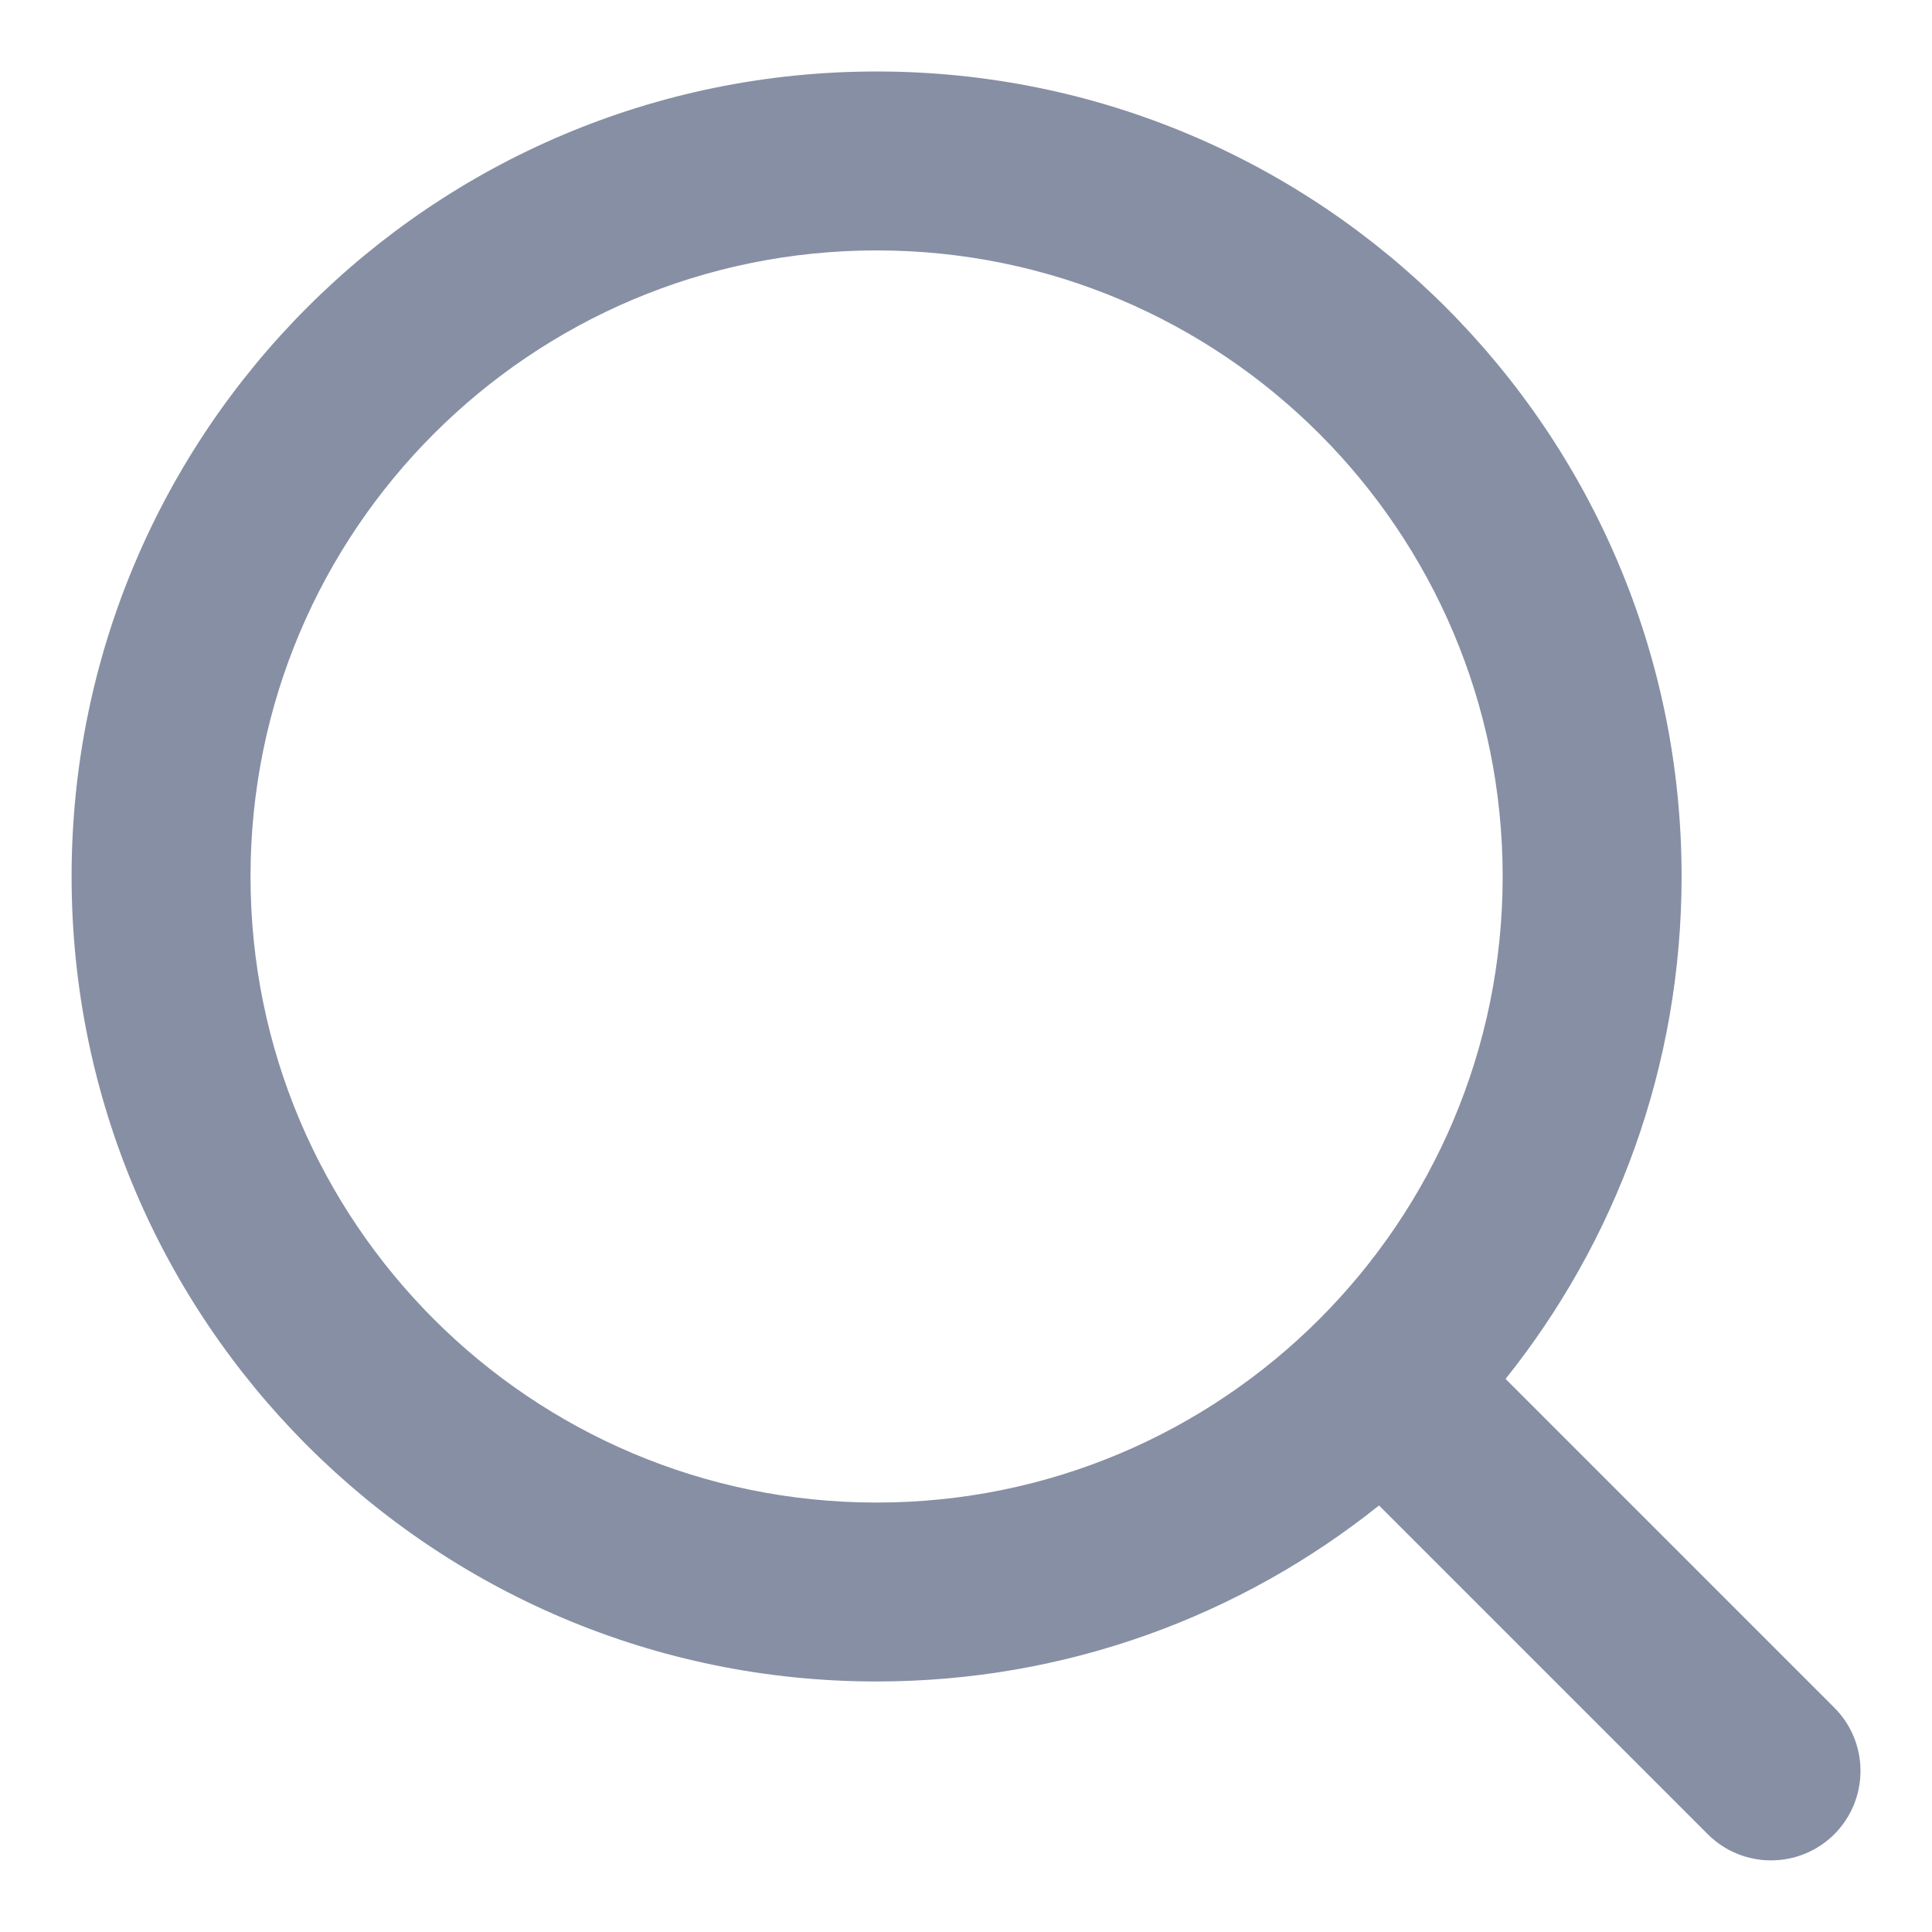
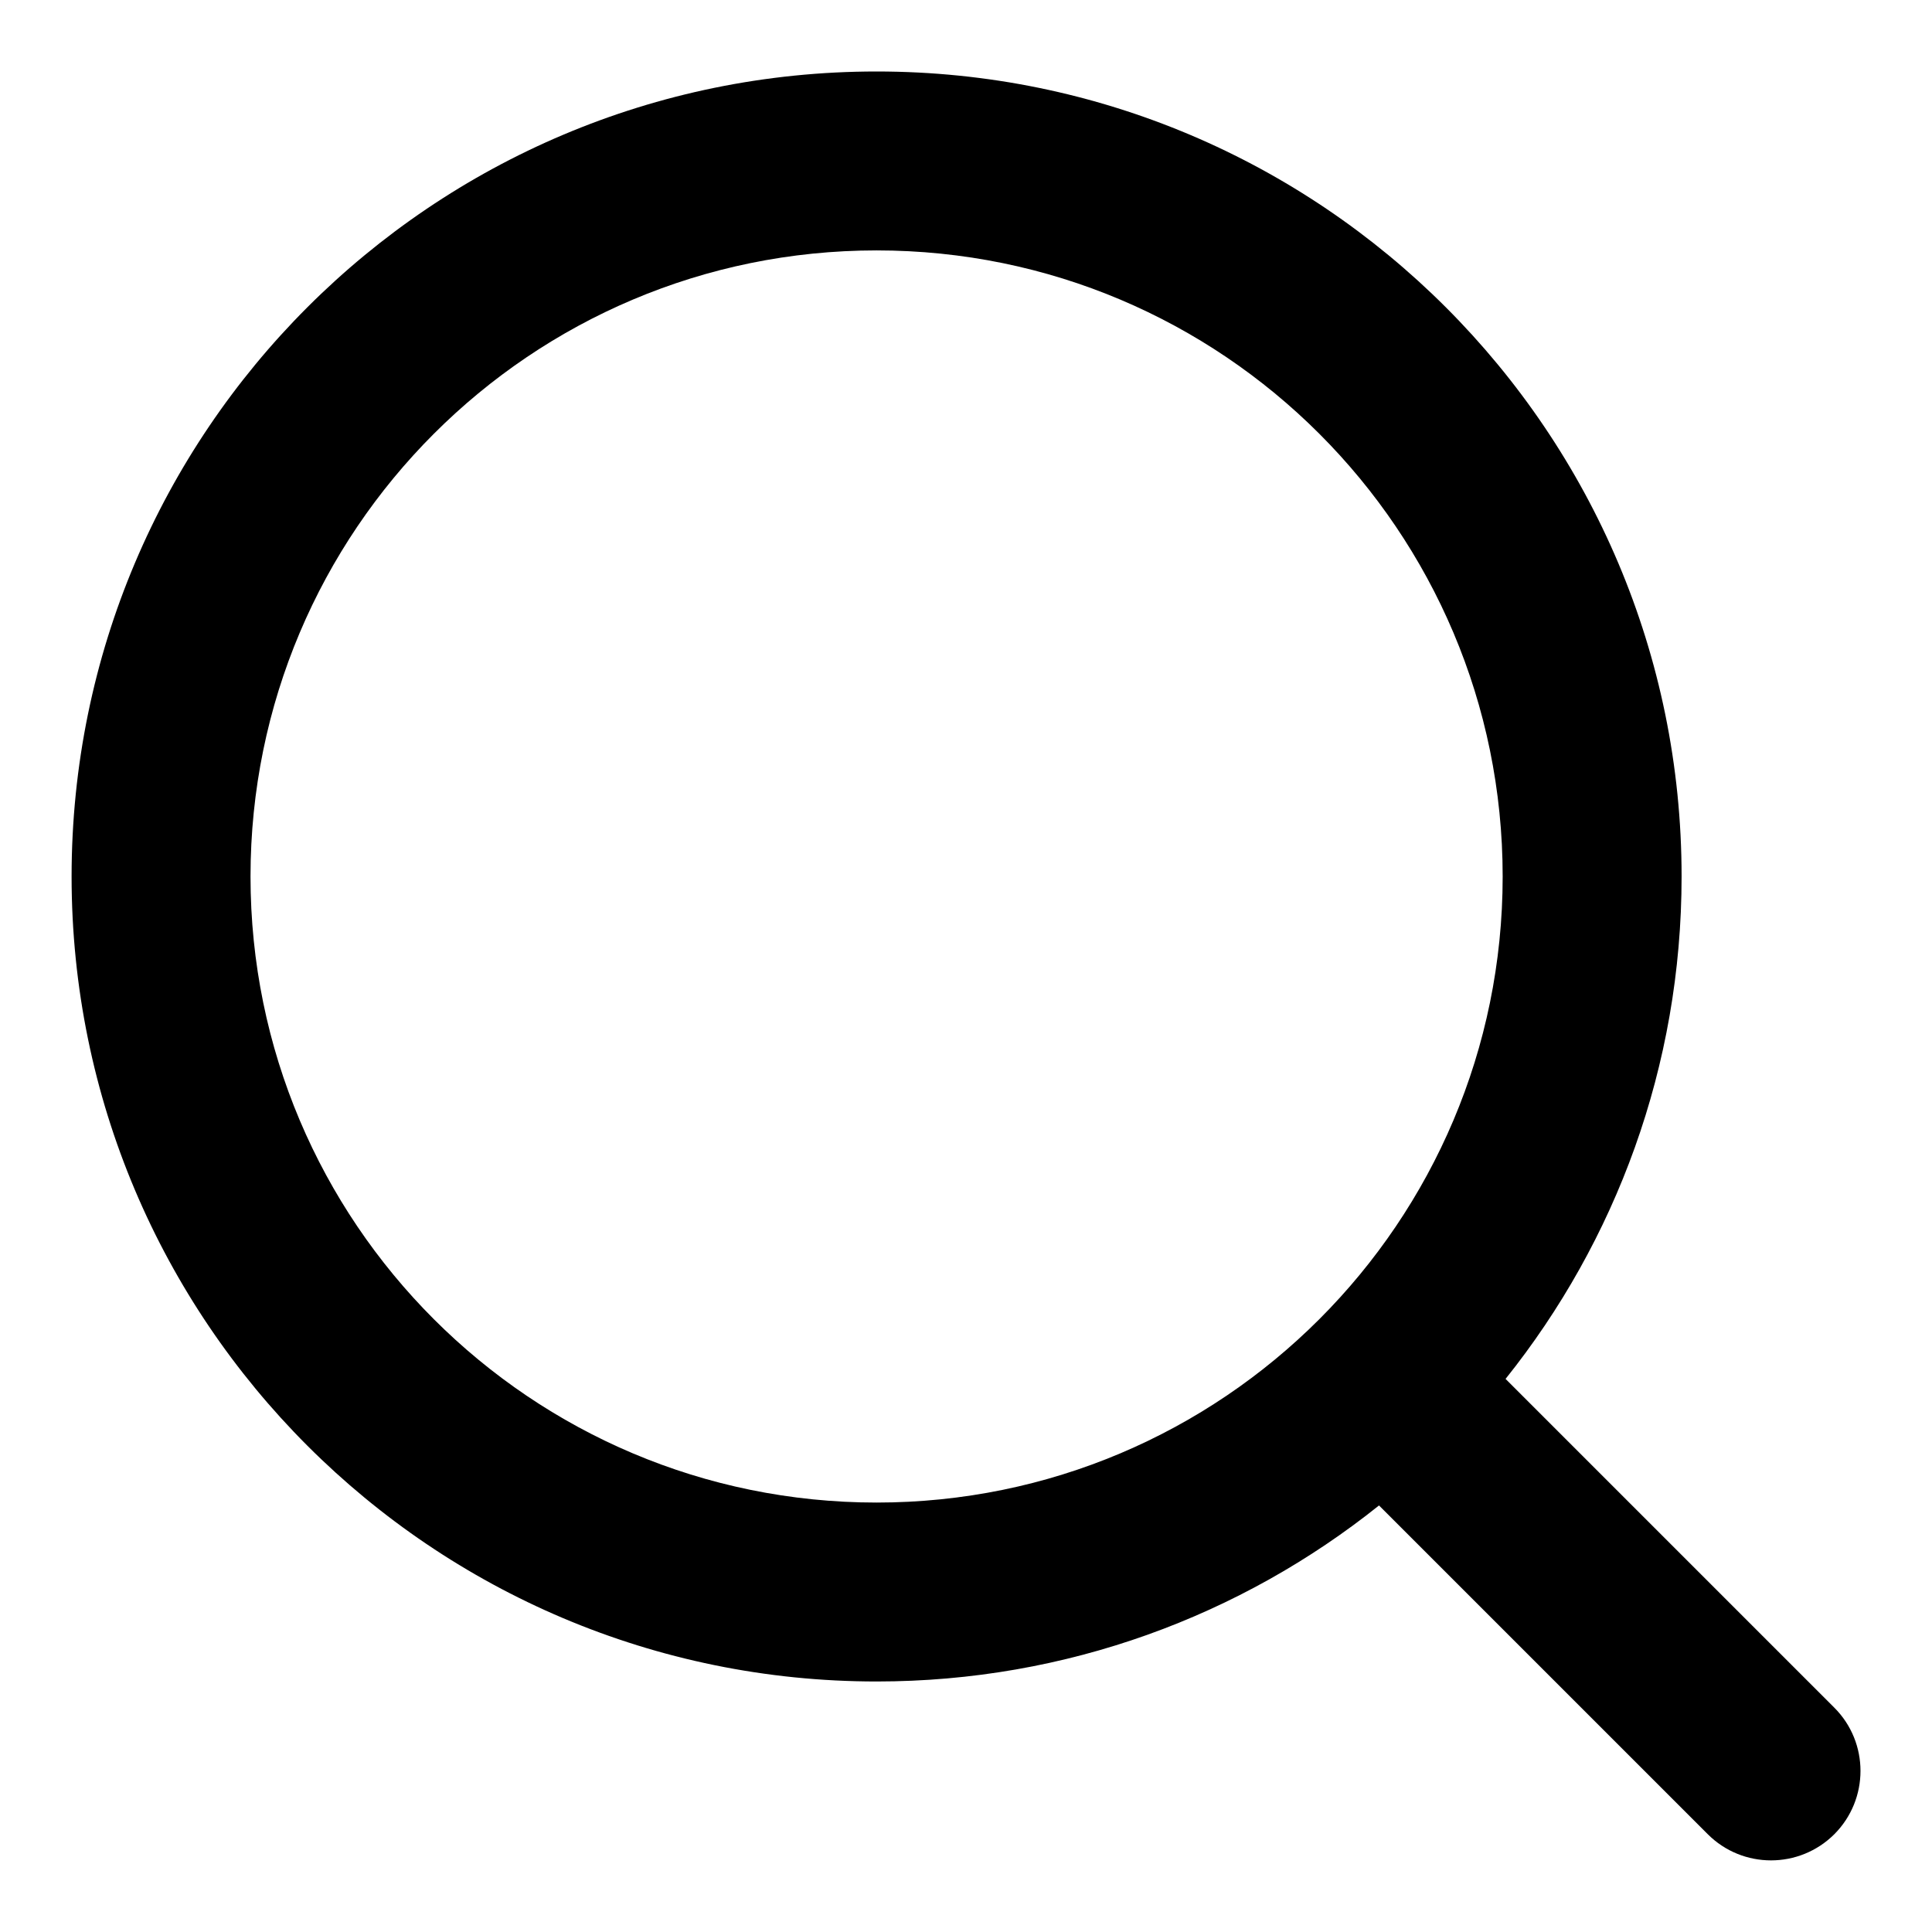
- <svg xmlns="http://www.w3.org/2000/svg" width="18" height="18" viewBox="0 0 18 18" fill="none">
-   <path fill-rule="evenodd" clip-rule="evenodd" d="M8.167 0.666C4.025 0.666 0.667 4.024 0.667 8.166C0.667 12.308 4.025 15.666 8.167 15.666C9.938 15.666 11.565 15.052 12.848 14.026L15.911 17.089C16.236 17.414 16.764 17.414 17.09 17.089C17.415 16.763 17.415 16.235 17.09 15.91L14.027 12.847C15.053 11.564 15.667 9.937 15.667 8.166C15.667 4.024 12.309 0.666 8.167 0.666ZM2.334 8.166C2.334 4.944 4.945 2.333 8.167 2.333C11.389 2.333 14 4.944 14 8.166C14 11.388 11.389 13.999 8.167 13.999C4.945 13.999 2.334 11.388 2.334 8.166Z" fill="#878FA4" />
+ <svg xmlns="http://www.w3.org/2000/svg" width="18" height="18" viewBox="0 0 18 18">
+   <path fill-rule="evenodd" clip-rule="evenodd" d="M8.167 0.666C4.025 0.666 0.667 4.024 0.667 8.166C0.667 12.308 4.025 15.666 8.167 15.666C9.938 15.666 11.565 15.052 12.848 14.026L15.911 17.089C16.236 17.414 16.764 17.414 17.09 17.089C17.415 16.763 17.415 16.235 17.09 15.91L14.027 12.847C15.053 11.564 15.667 9.937 15.667 8.166C15.667 4.024 12.309 0.666 8.167 0.666ZM2.334 8.166C2.334 4.944 4.945 2.333 8.167 2.333C11.389 2.333 14 4.944 14 8.166C14 11.388 11.389 13.999 8.167 13.999C4.945 13.999 2.334 11.388 2.334 8.166Z" />
</svg>
